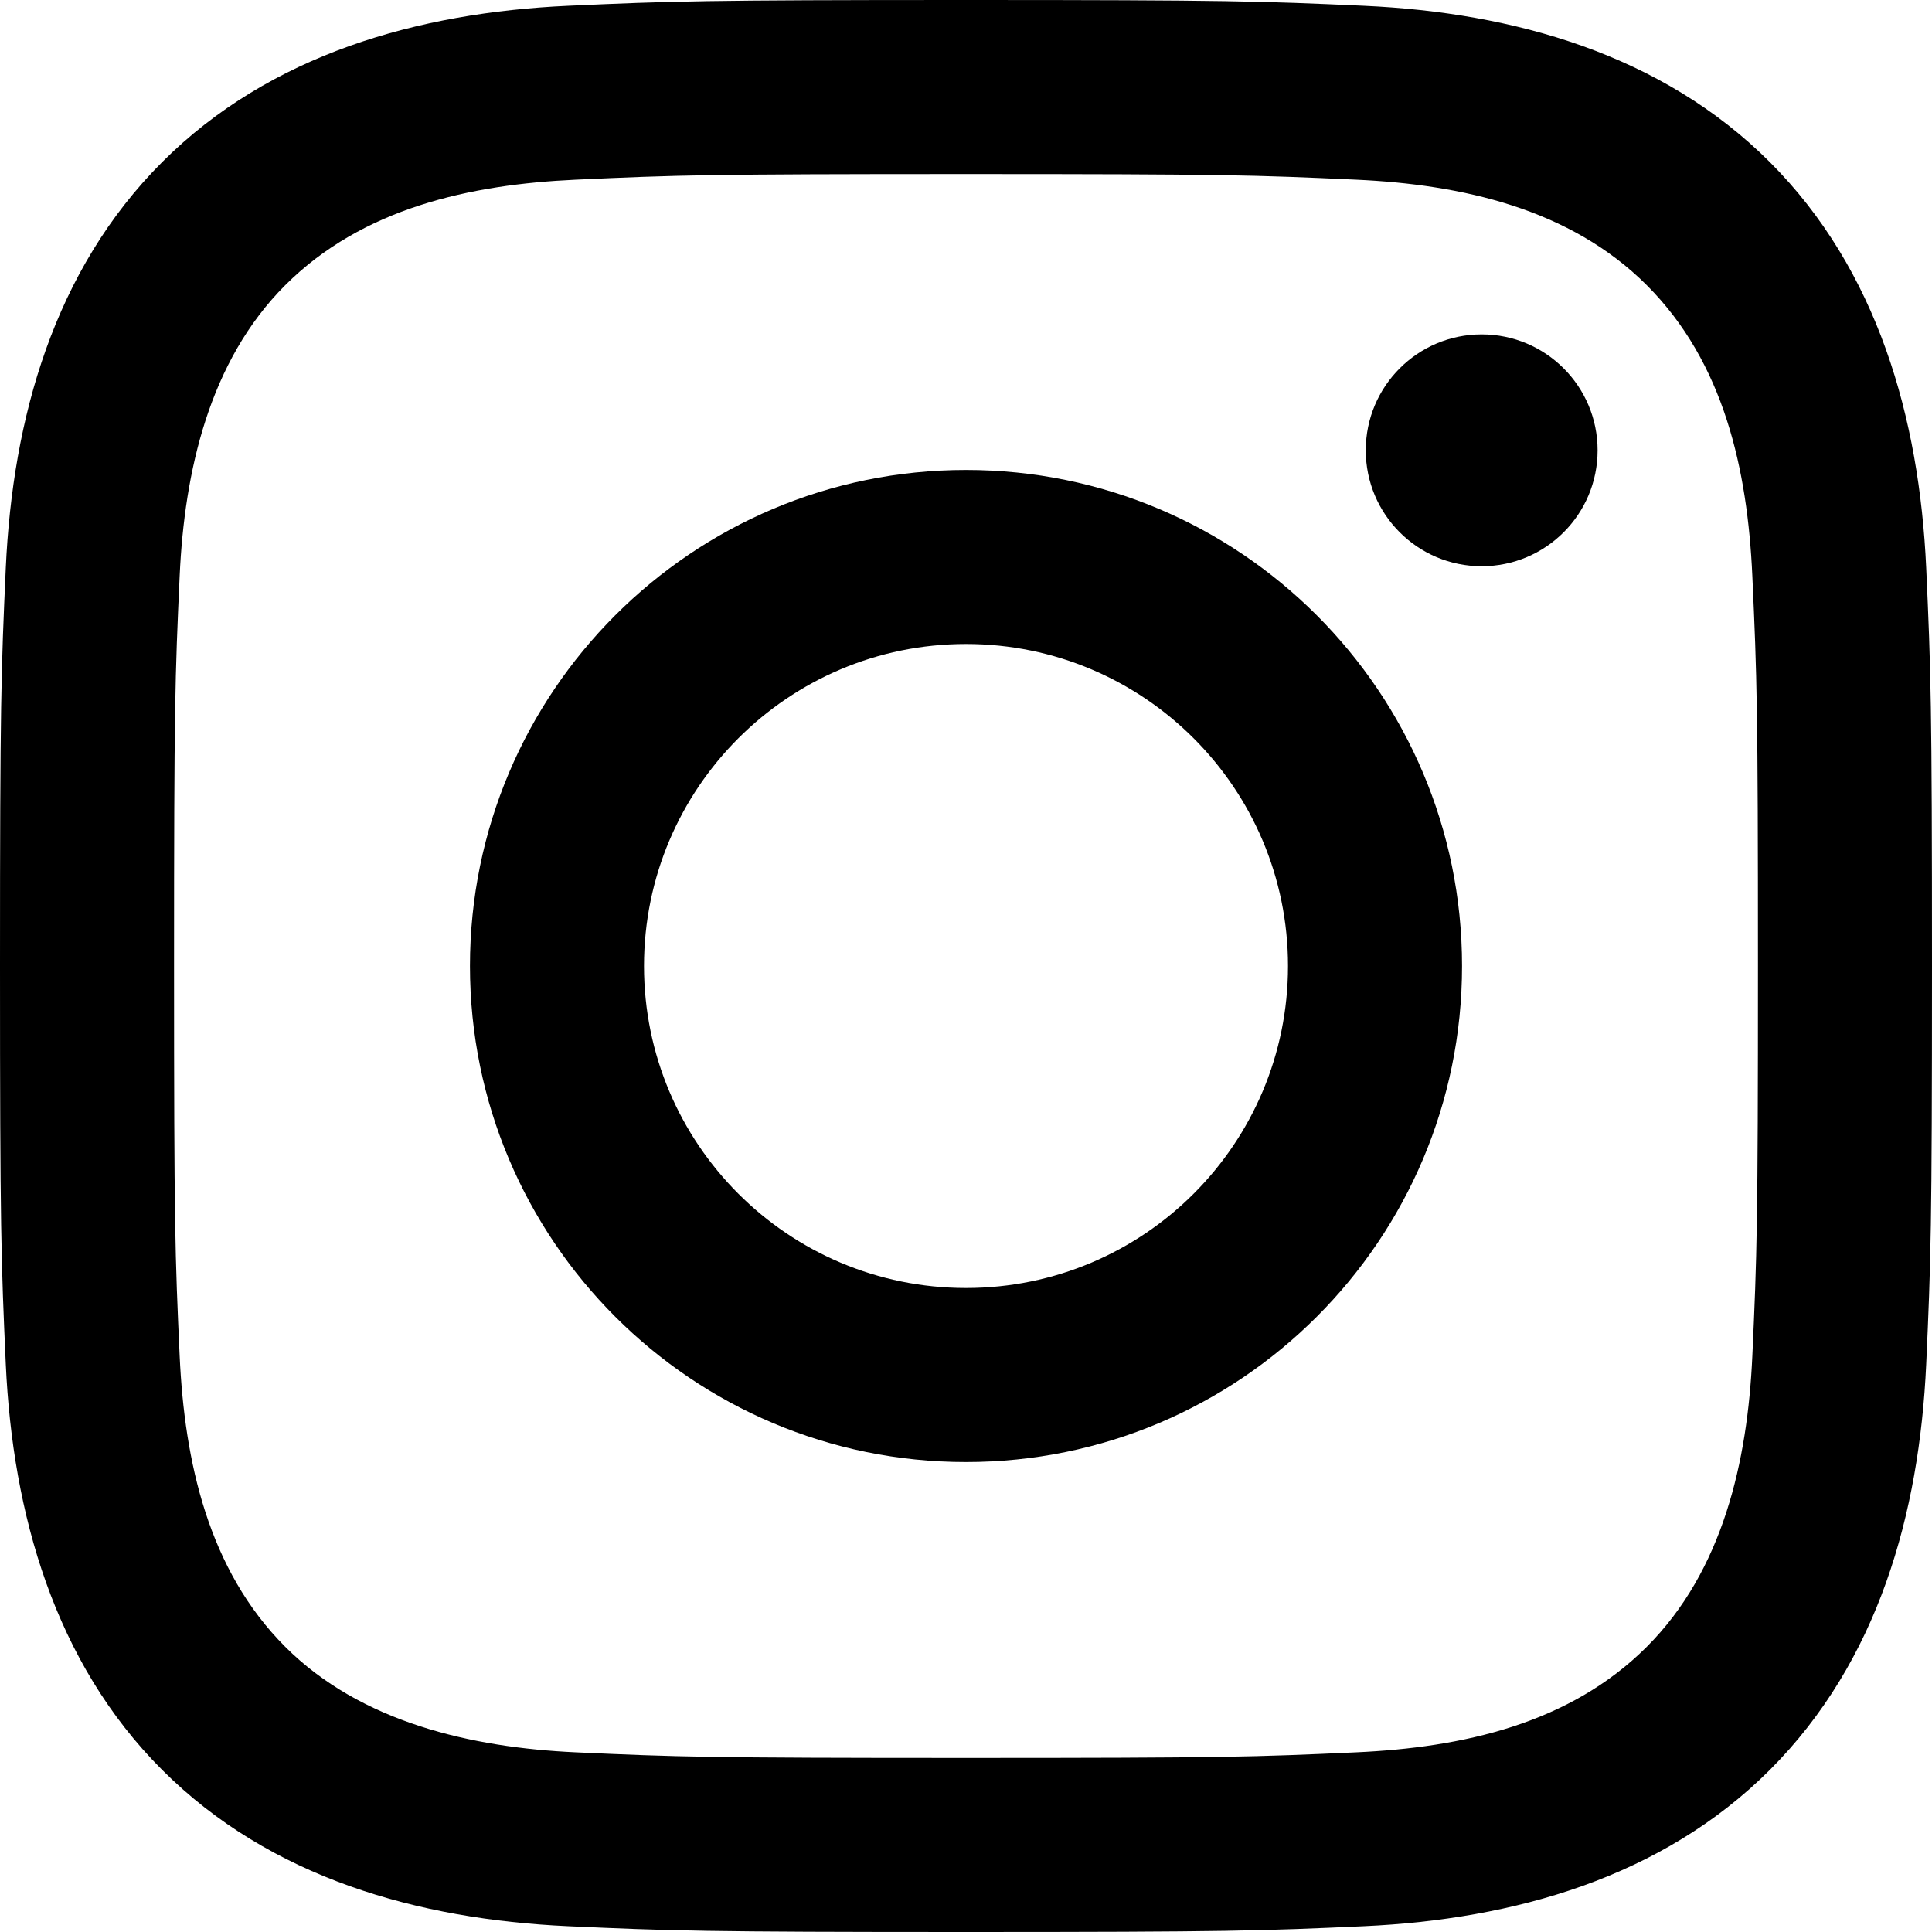
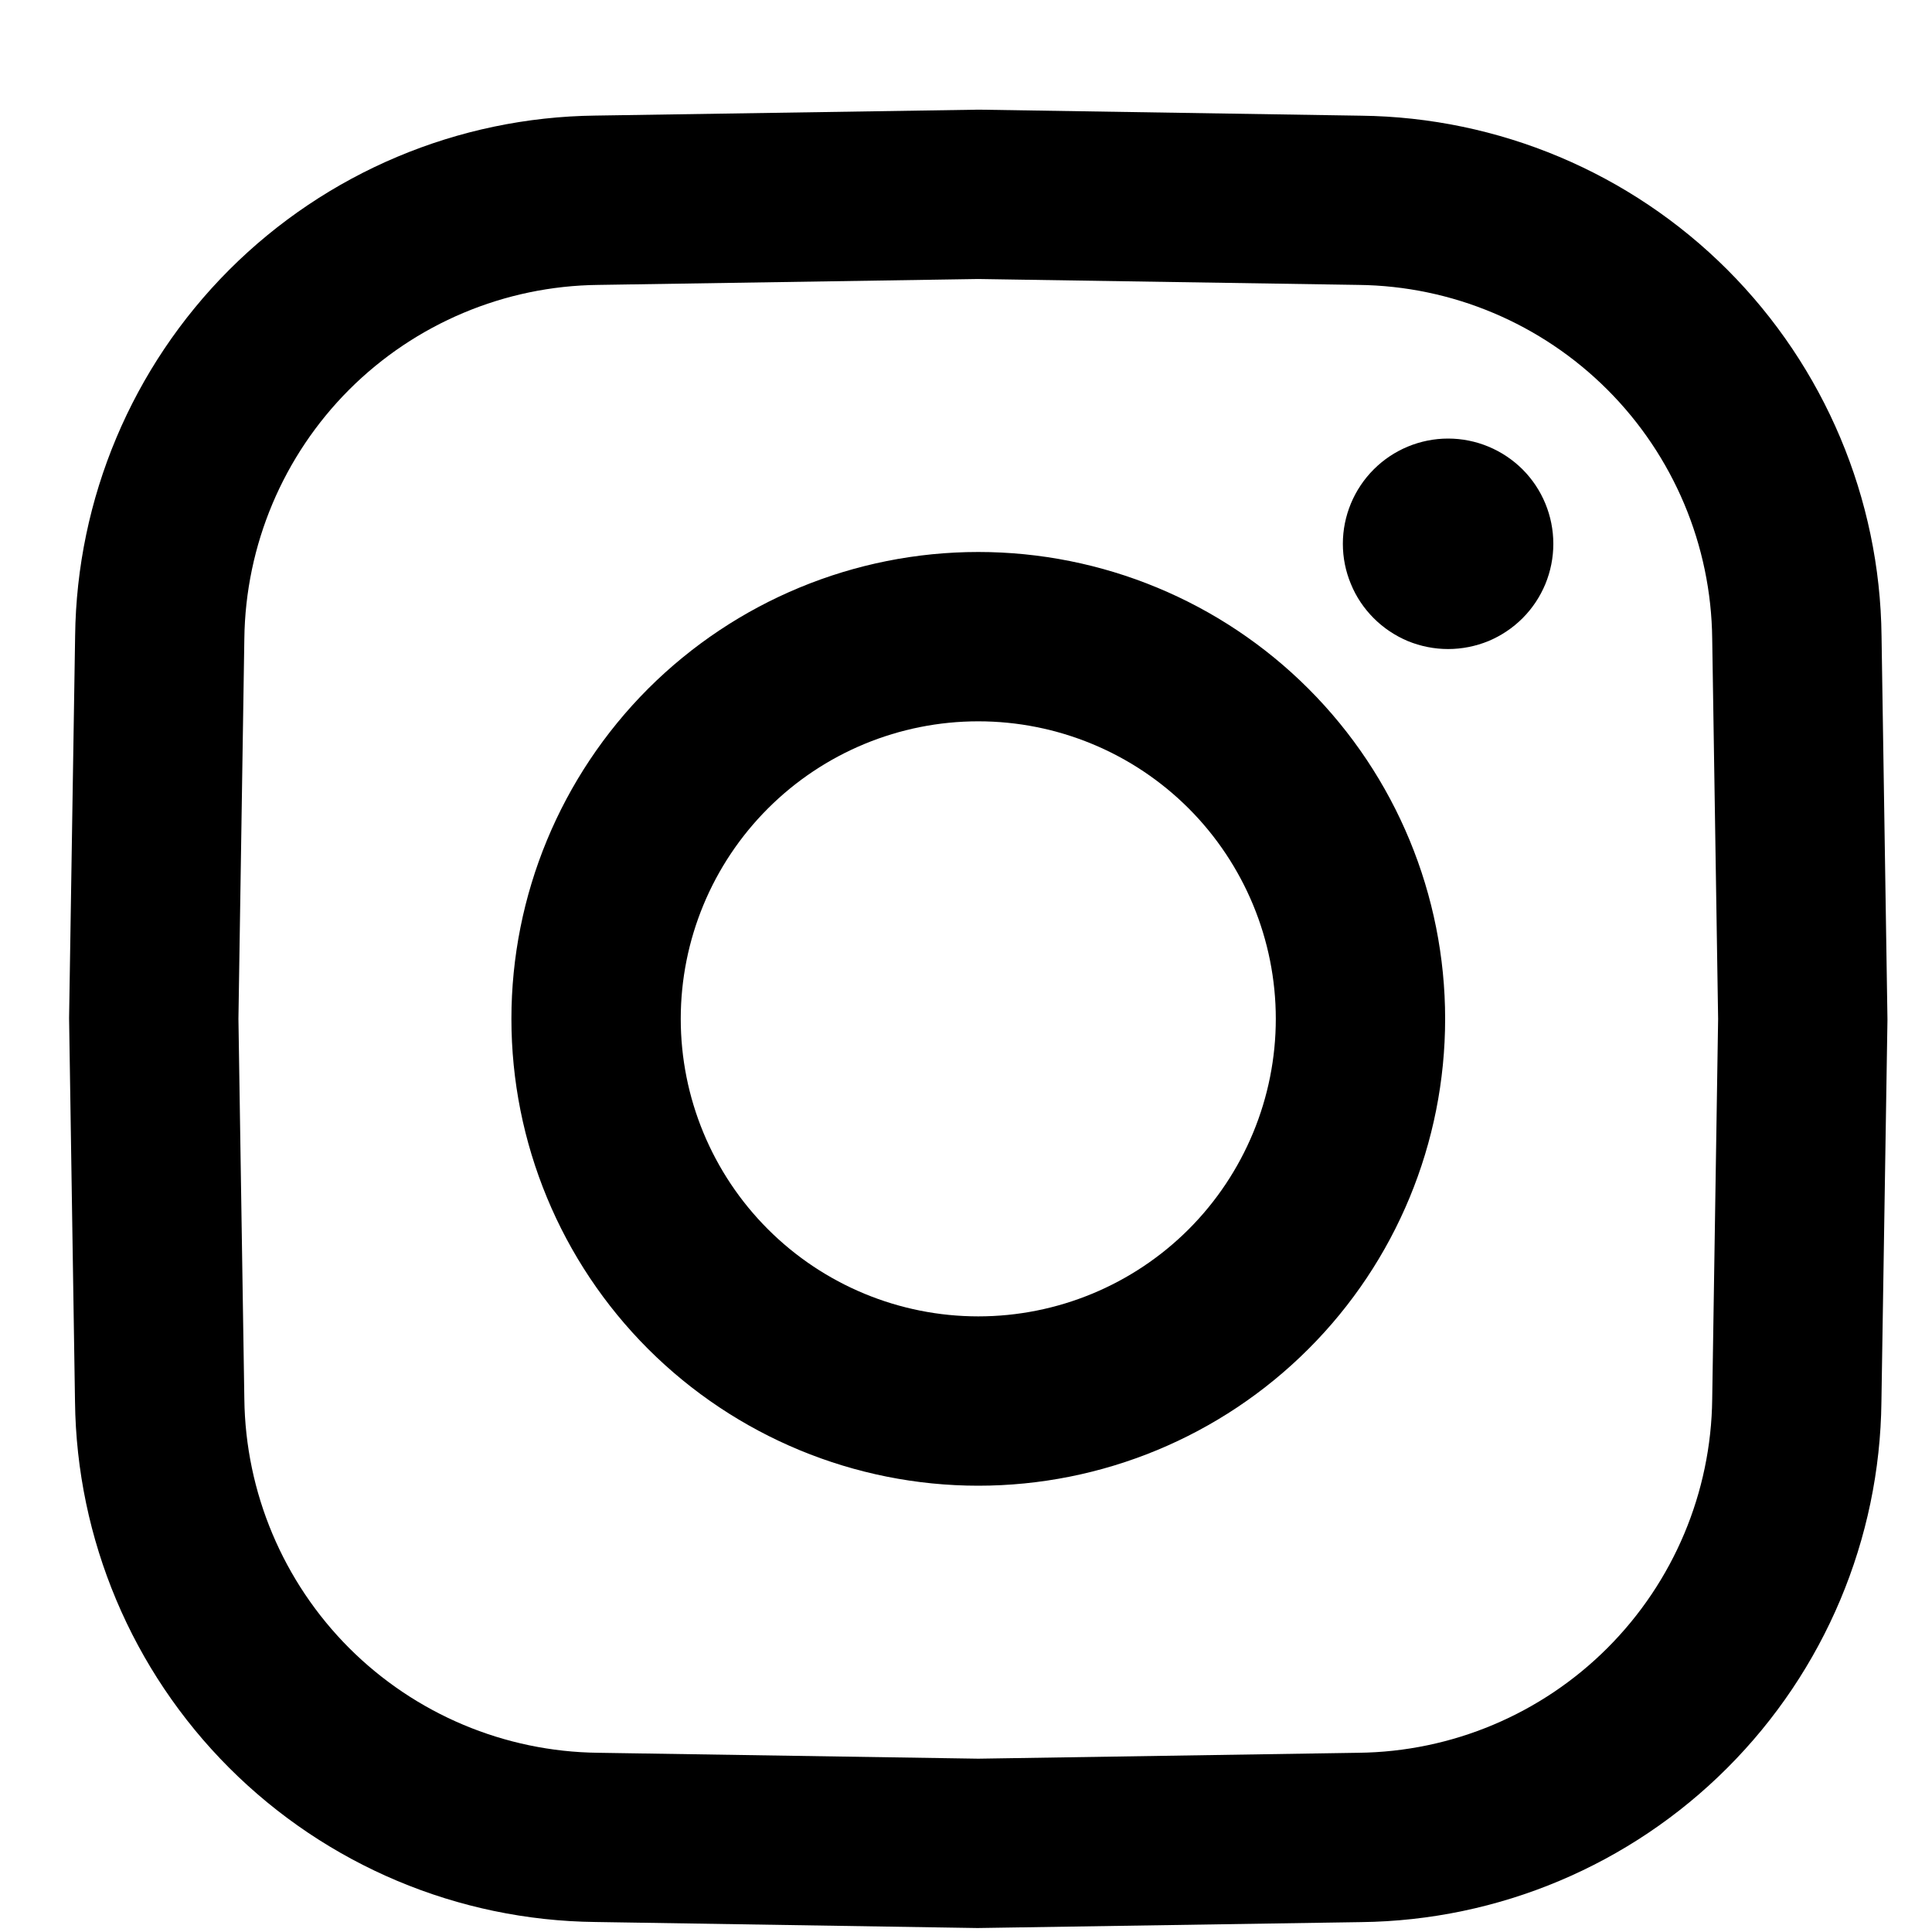
- <svg xmlns="http://www.w3.org/2000/svg" version="1.1" id="Capa_1" x="0px" y="0px" viewBox="0 0 24 24" style="enable-background:new 0 0 24 24;" xml:space="preserve" width="512" height="512">
-   <g>
-     <path d="M12,2.162c3.204,0,3.584,0.012,4.849,0.07c1.308,0.06,2.655,0.358,3.608,1.311c0.962,0.962,1.251,2.296,1.311,3.608   c0.058,1.265,0.07,1.645,0.07,4.849c0,3.204-0.012,3.584-0.07,4.849c-0.059,1.301-0.364,2.661-1.311,3.608   c-0.962,0.962-2.295,1.251-3.608,1.311c-1.265,0.058-1.645,0.07-4.849,0.07s-3.584-0.012-4.849-0.07   c-1.291-0.059-2.669-0.371-3.608-1.311c-0.957-0.957-1.251-2.304-1.311-3.608c-0.058-1.265-0.07-1.645-0.07-4.849   c0-3.204,0.012-3.584,0.07-4.849c0.059-1.296,0.367-2.664,1.311-3.608c0.96-0.96,2.299-1.251,3.608-1.311   C8.416,2.174,8.796,2.162,12,2.162 M12,0C8.741,0,8.332,0.014,7.052,0.072C5.197,0.157,3.355,0.673,2.014,2.014   C0.668,3.36,0.157,5.198,0.072,7.052C0.014,8.332,0,8.741,0,12c0,3.259,0.014,3.668,0.072,4.948c0.085,1.853,0.603,3.7,1.942,5.038   c1.345,1.345,3.186,1.857,5.038,1.942C8.332,23.986,8.741,24,12,24c3.259,0,3.668-0.014,4.948-0.072   c1.854-0.085,3.698-0.602,5.038-1.942c1.347-1.347,1.857-3.184,1.942-5.038C23.986,15.668,24,15.259,24,12   c0-3.259-0.014-3.668-0.072-4.948c-0.085-1.855-0.602-3.698-1.942-5.038c-1.343-1.343-3.189-1.858-5.038-1.942   C15.668,0.014,15.259,0,12,0z" />
-     <path d="M12,5.838c-3.403,0-6.162,2.759-6.162,6.162c0,3.403,2.759,6.162,6.162,6.162s6.162-2.759,6.162-6.162   C18.162,8.597,15.403,5.838,12,5.838z M12,16c-2.209,0-4-1.791-4-4s1.791-4,4-4s4,1.791,4,4S14.209,16,12,16z" />
-     <circle cx="18.406" cy="5.594" r="1.44" />
-   </g>
+ <svg xmlns="http://www.w3.org/2000/svg" fill="none" height="17" viewBox="0 0 17 17" width="17">
+   <path d="M13.668 4.785C13.668 4.907 13.644 5.027 13.598 5.139C13.551 5.252 13.483 5.354 13.397 5.44C13.311 5.526 13.209 5.594 13.097 5.641C12.984 5.687 12.864 5.711 12.742 5.711C12.621 5.711 12.5 5.687 12.388 5.641C12.276 5.594 12.174 5.526 12.088 5.44C12.002 5.354 11.933 5.252 11.887 5.139C11.84 5.027 11.816 4.907 11.816 4.785C11.816 4.54 11.914 4.304 12.088 4.13C12.261 3.957 12.497 3.859 12.742 3.859C12.988 3.859 13.223 3.957 13.397 4.13C13.571 4.304 13.668 4.54 13.668 4.785ZM16.608 8.965V8.977L16.555 12.333C16.542 13.543 16.055 14.7 15.199 15.556C14.344 16.412 13.187 16.899 11.976 16.913L8.608 16.965H8.596L5.24 16.912C4.03 16.899 2.873 16.412 2.017 15.556C1.161 14.7 0.674 13.543 0.66 12.333L0.608 8.965V8.953L0.661 5.597C0.675 4.387 1.162 3.23 2.017 2.374C2.873 1.518 4.03 1.031 5.24 1.017L8.608 0.965H8.62L11.976 1.018C13.187 1.032 14.344 1.518 15.2 2.374C16.055 3.23 16.543 4.387 16.556 5.597L16.608 8.965ZM15.118 8.965L15.066 5.62C15.057 4.797 14.726 4.011 14.144 3.429C13.562 2.847 12.776 2.516 11.953 2.507L8.608 2.455L5.263 2.507C4.441 2.516 3.654 2.847 3.072 3.429C2.491 4.011 2.16 4.797 2.15 5.62L2.098 8.965L2.15 12.31C2.16 13.133 2.491 13.919 3.072 14.501C3.654 15.083 4.441 15.414 5.263 15.423L8.608 15.475L11.953 15.423C12.776 15.414 13.562 15.083 14.144 14.501C14.726 13.919 15.057 13.133 15.066 12.31L15.118 8.965ZM12.716 8.965C12.716 10.055 12.284 11.1 11.513 11.87C10.743 12.64 9.698 13.073 8.608 13.073C7.519 13.073 6.474 12.64 5.703 11.87C4.933 11.1 4.5 10.055 4.5 8.965C4.5 7.876 4.933 6.831 5.703 6.06C6.474 5.29 7.519 4.857 8.608 4.857C9.698 4.857 10.743 5.29 11.513 6.06C12.284 6.831 12.716 7.876 12.716 8.965ZM11.226 8.965C11.226 8.271 10.95 7.605 10.46 7.114C9.969 6.623 9.303 6.347 8.608 6.347C7.914 6.347 7.248 6.623 6.757 7.114C6.266 7.605 5.99 8.271 5.99 8.965C5.99 9.659 6.266 10.325 6.757 10.816C7.248 11.307 7.914 11.583 8.608 11.583C9.303 11.583 9.969 11.307 10.46 10.816C10.95 10.325 11.226 9.659 11.226 8.965Z" fill="black" />
</svg>
